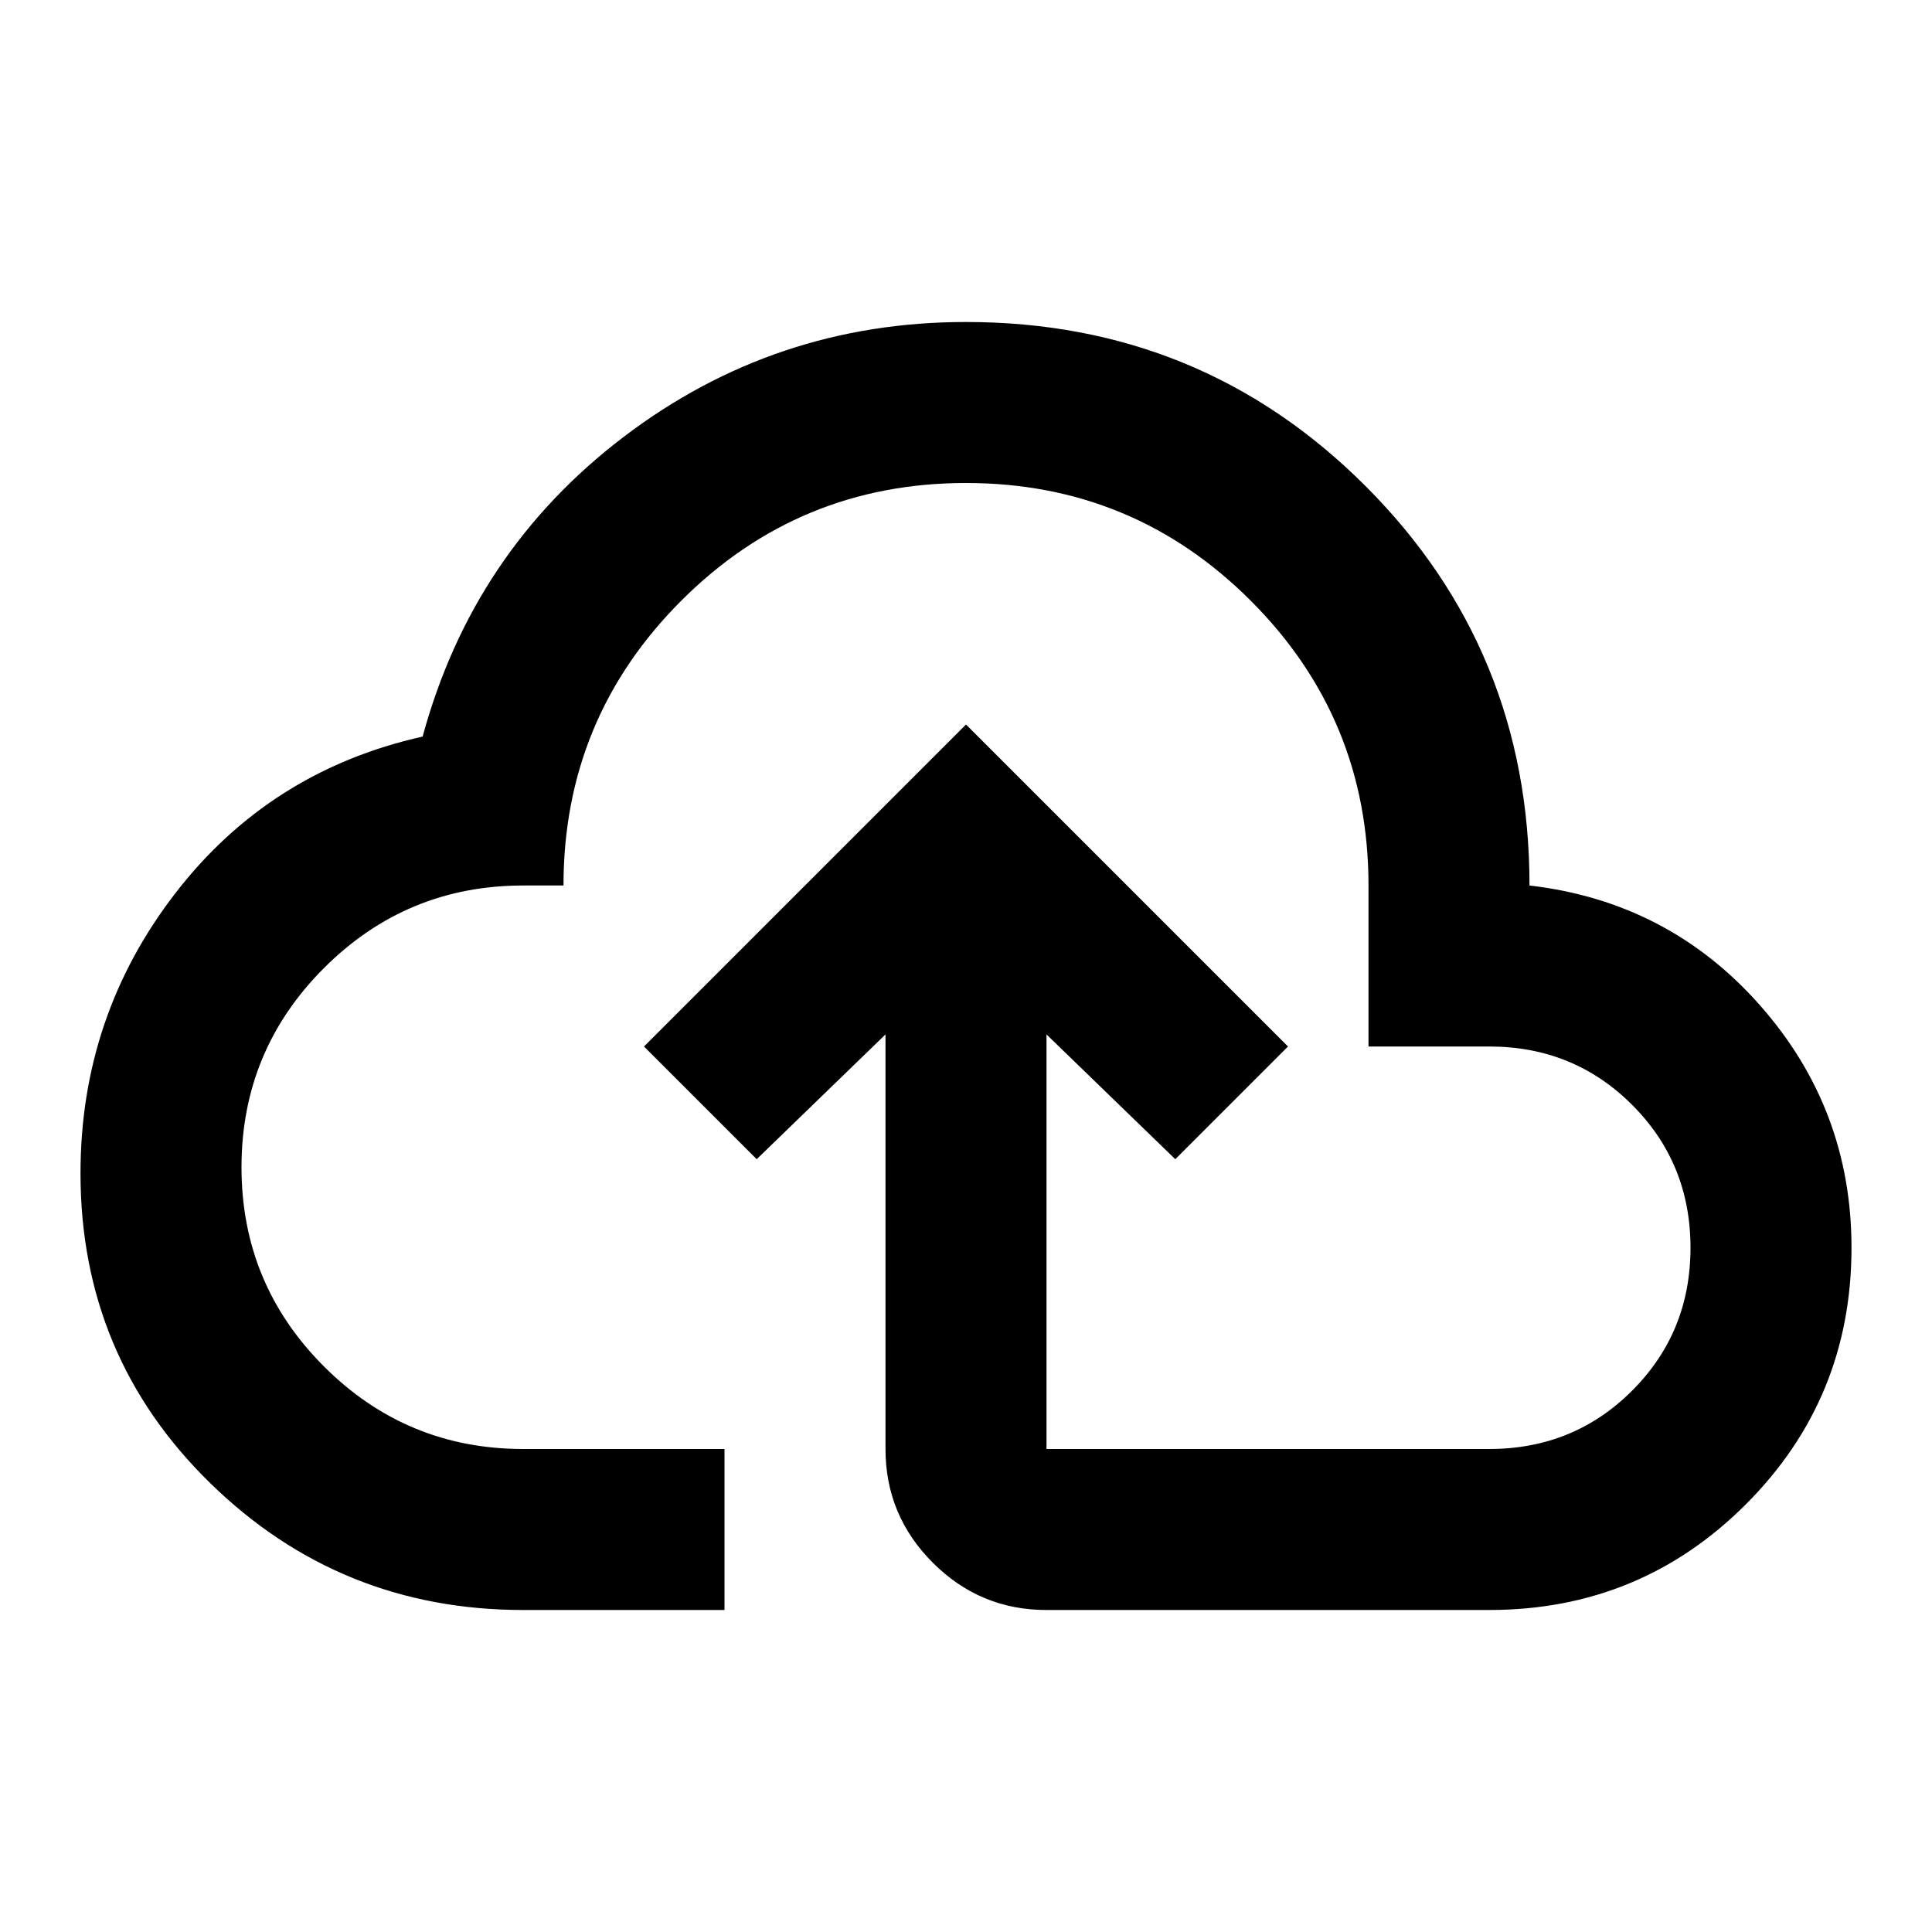
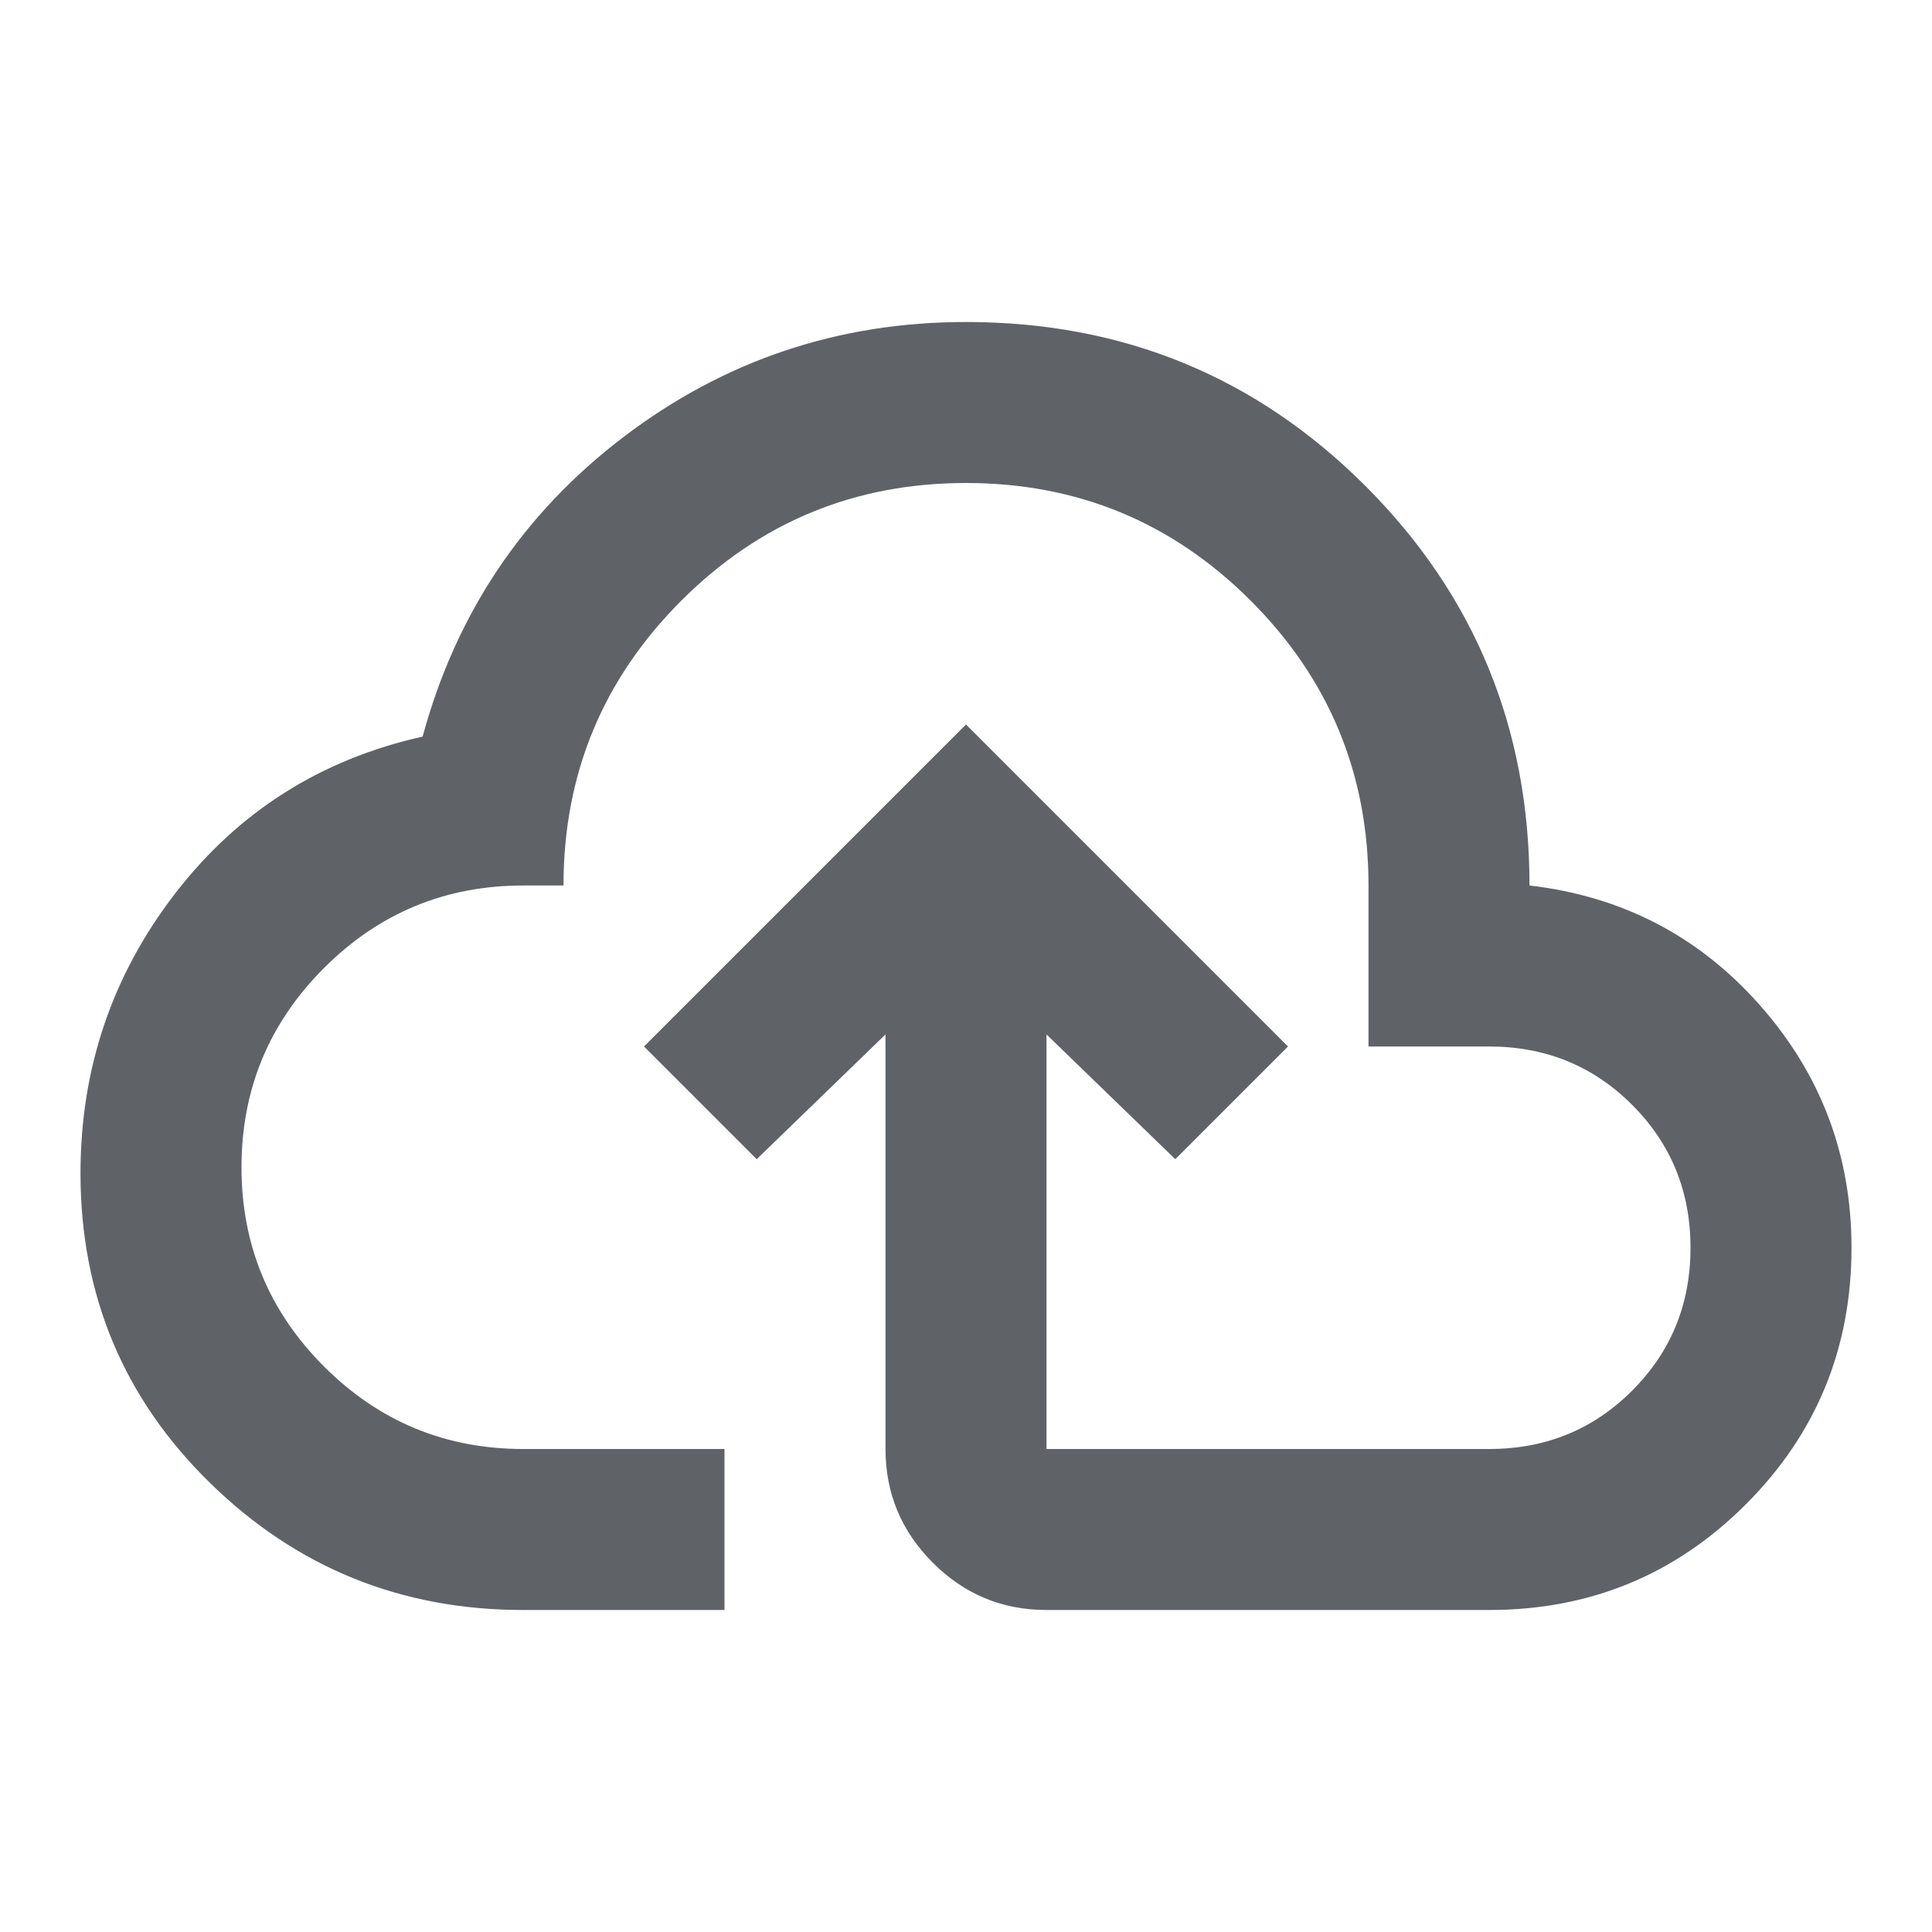
- <svg xmlns="http://www.w3.org/2000/svg" height="24" viewBox="0 -960 960 960" width="24">
+ <svg xmlns="http://www.w3.org/2000/svg" height="24px" viewBox="0 -960 960 960" width="24px" fill="#5f6368">
  <path d="M260-160q-91 0-155.5-63T40-377q0-78 47-139t123-78q25-92 100-149t170-57q117 0 198.5 81.5T760-520q69 8 114.5 59.5T920-340q0 75-52.5 127.5T740-160H520q-33 0-56.5-23.5T440-240v-206l-64 62-56-56 160-160 160 160-56 56-64-62v206h220q42 0 71-29t29-71q0-42-29-71t-71-29h-60v-80q0-83-58.5-141.5T480-720q-83 0-141.5 58.5T280-520h-20q-58 0-99 41t-41 99q0 58 41 99t99 41h100v80H260Zm220-280Z" />
</svg>
